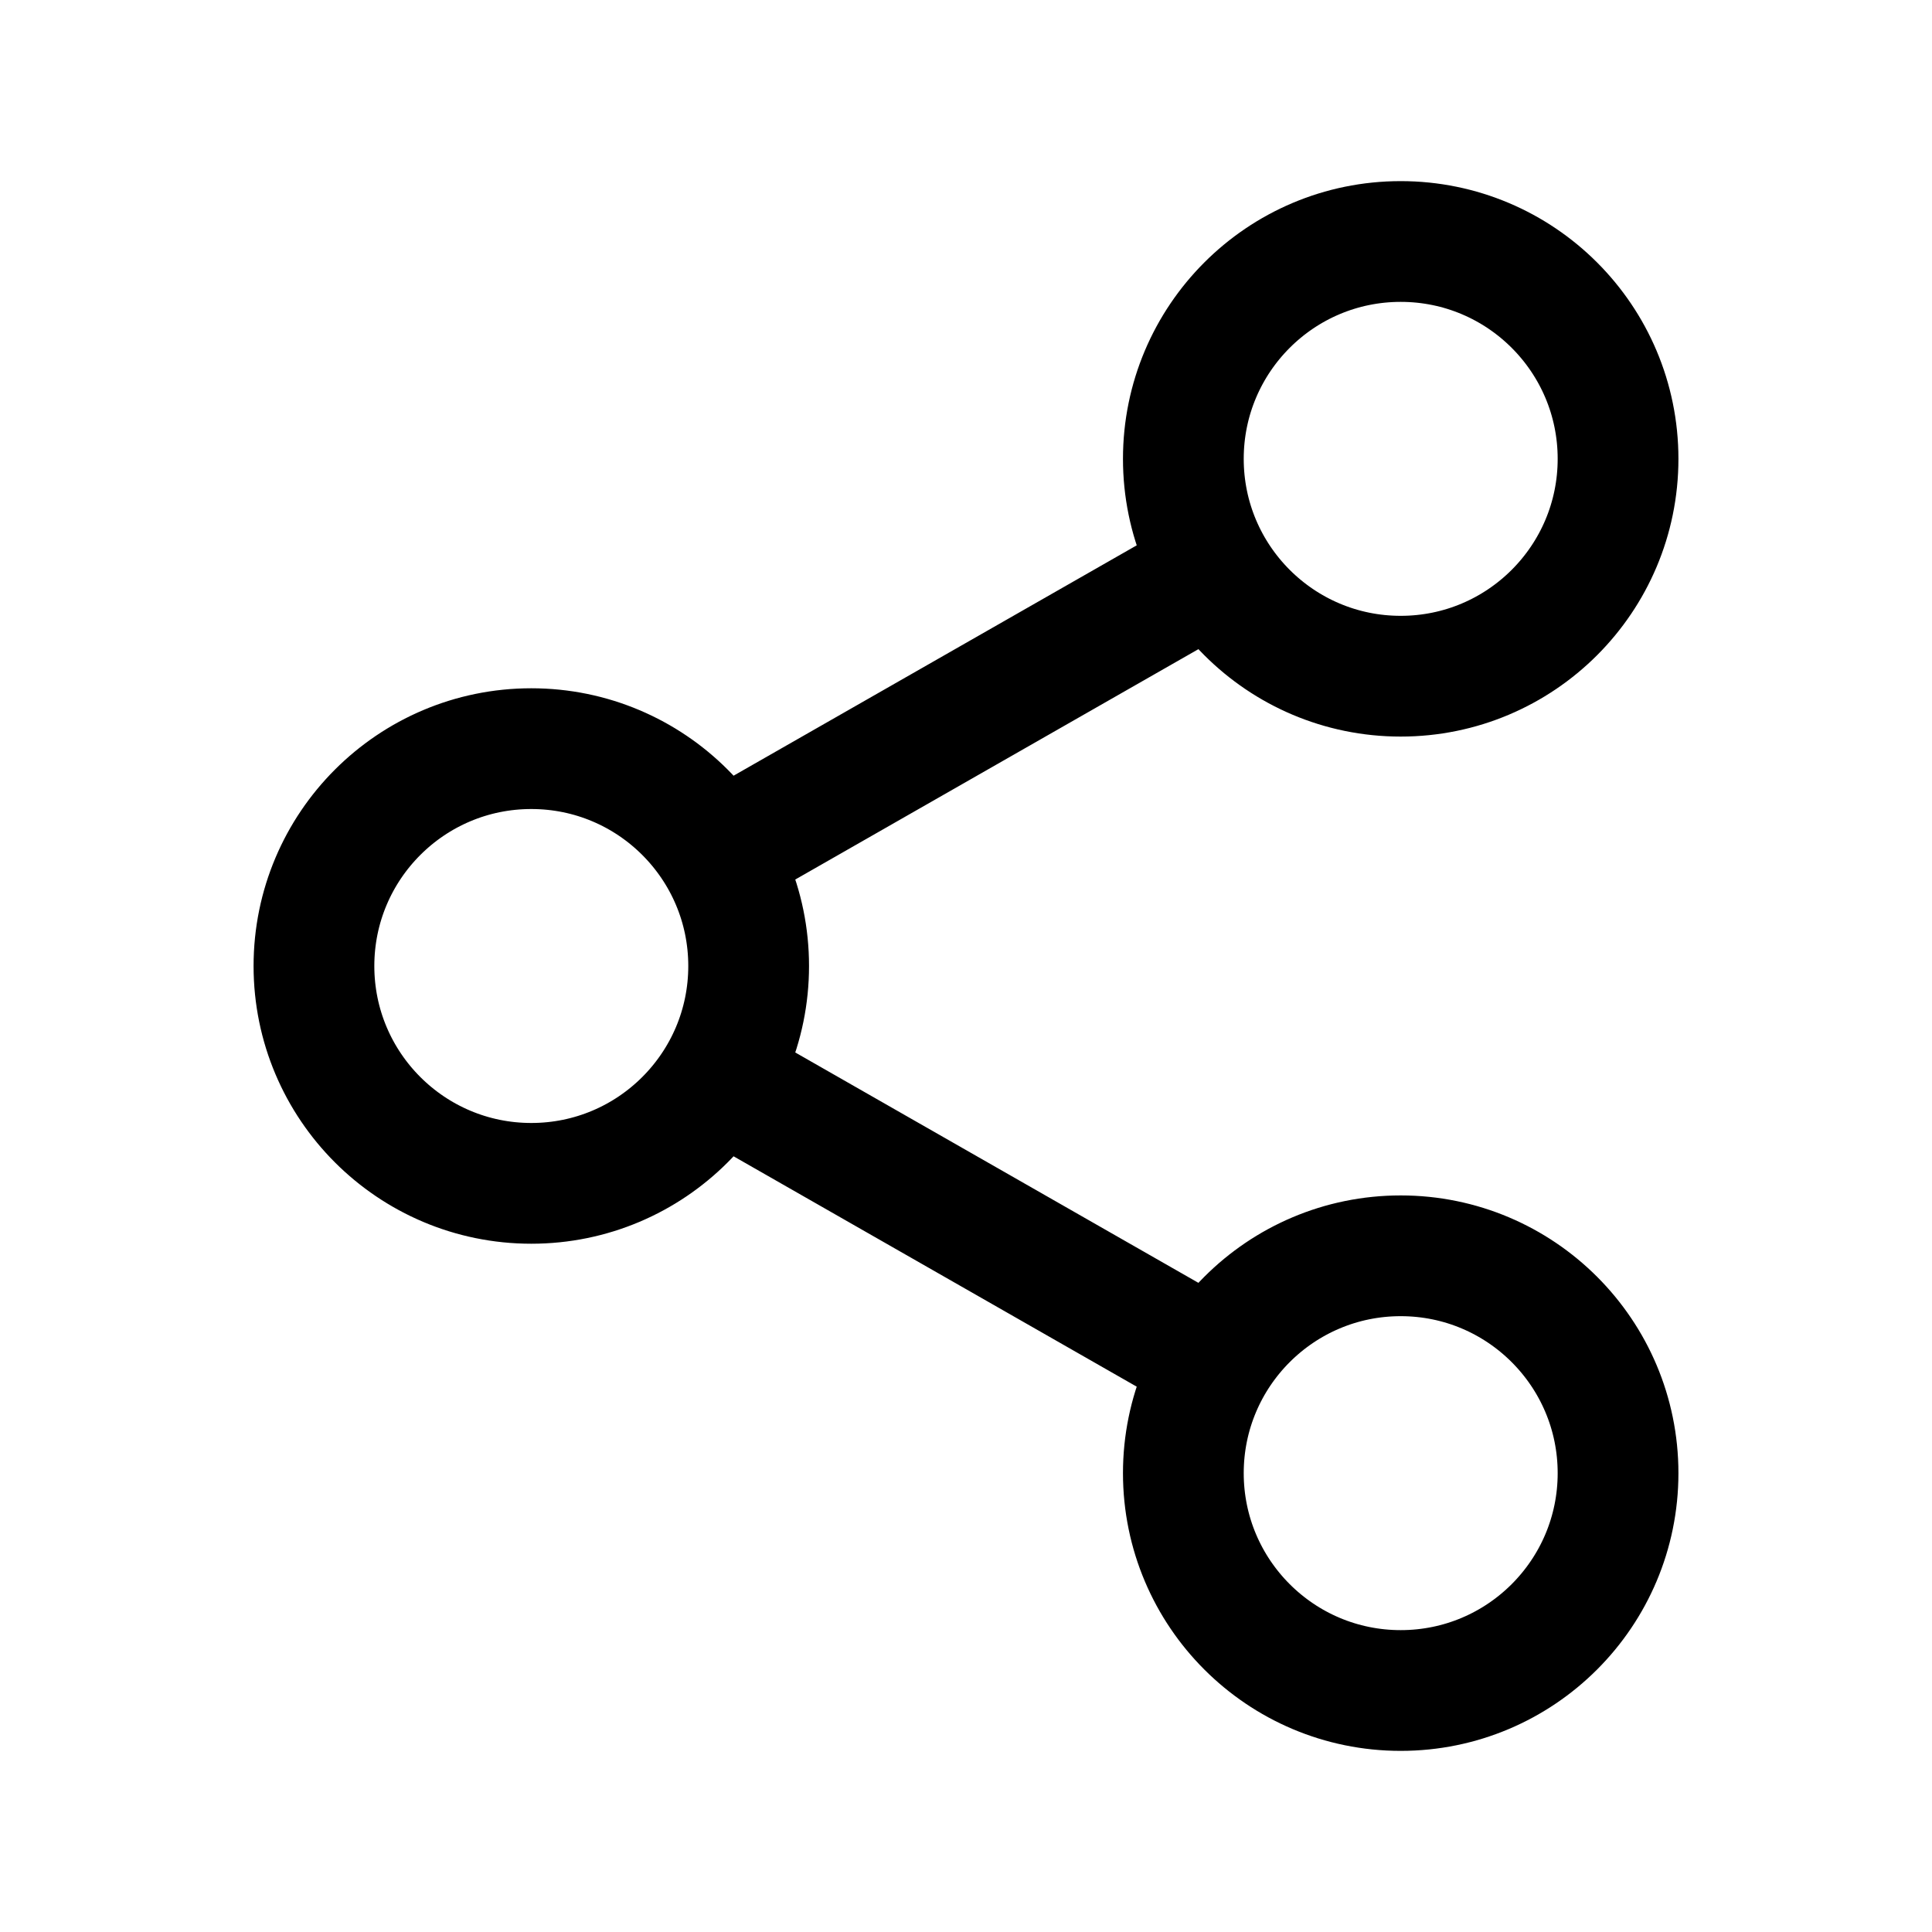
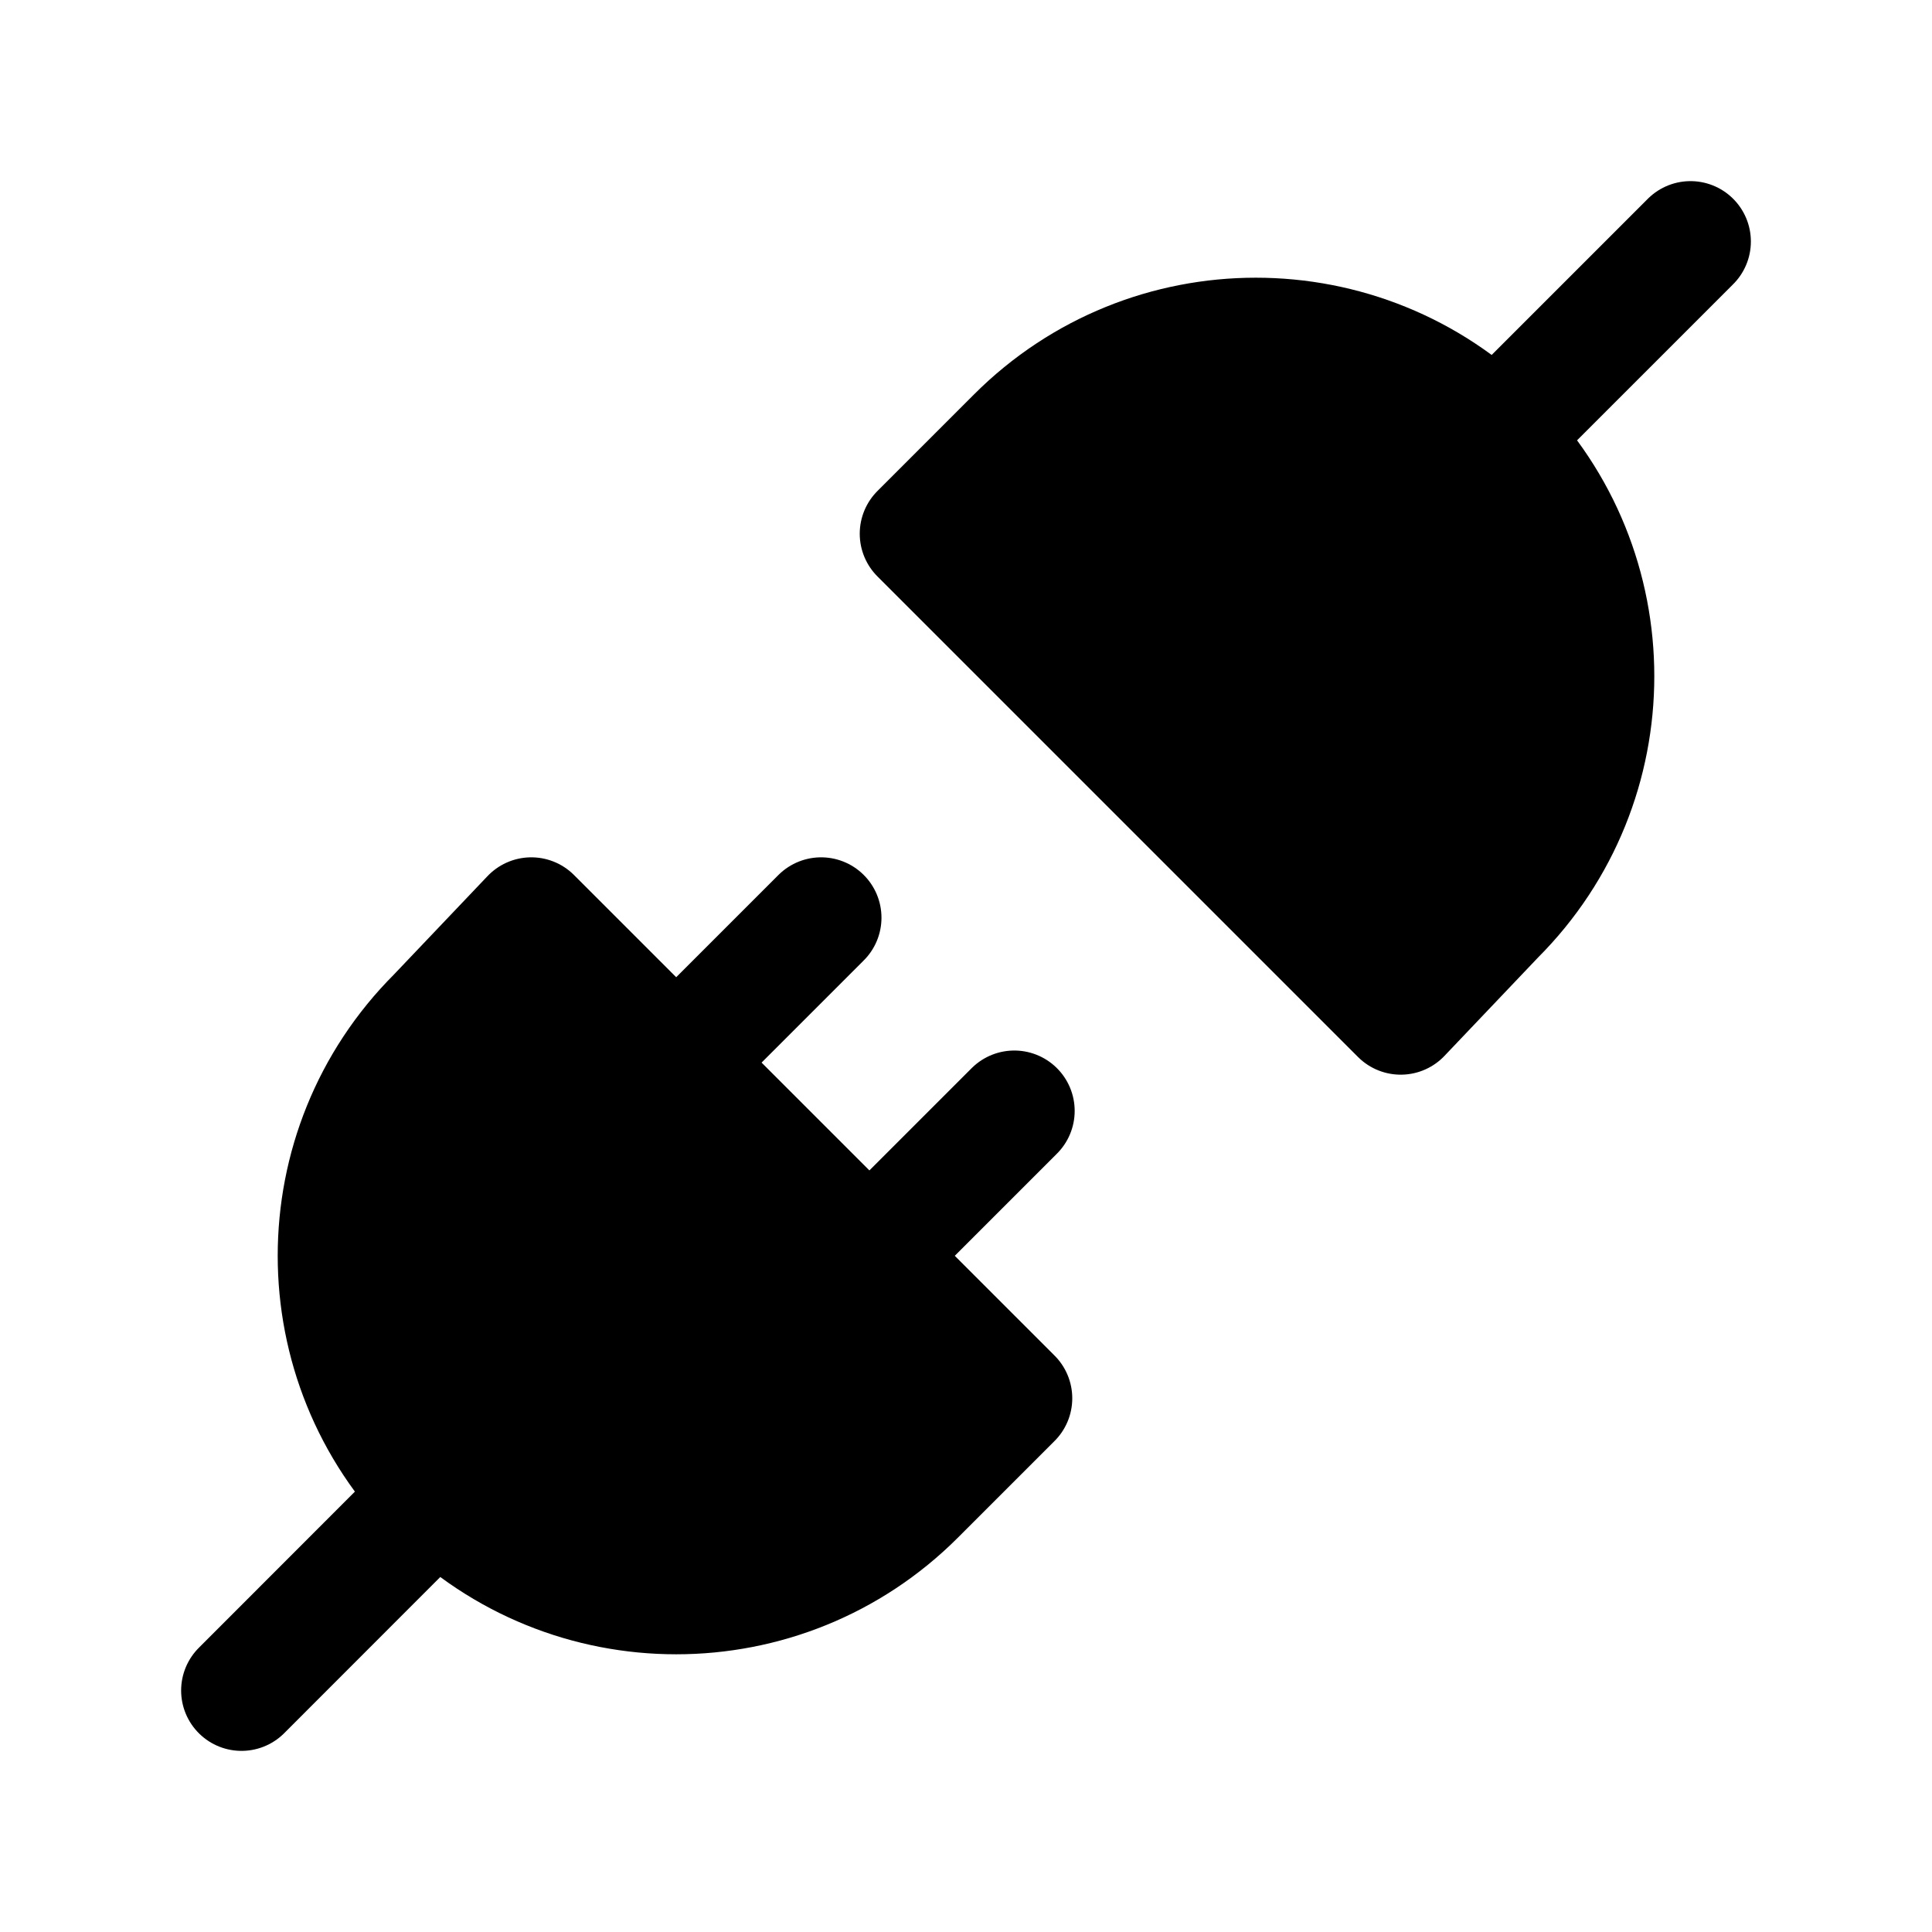
<svg xmlns="http://www.w3.org/2000/svg" fill="none" viewBox="0 0 16 16">
-   <path stroke="currentColor" stroke-linejoin="round" d="M10.1 4.7 5.9 7.1m0 1.8 4.2 2.4m1.5 2.7a1.8 1.8 0 1 0 0-3.6 1.8 1.8 0 0 0 0 3.6Zm0-8.4a1.8 1.8 0 1 0 0-3.6 1.8 1.8 0 0 0 0 3.6ZM4.4 9.8a1.8 1.8 0 1 0 0-3.6 1.8 1.8 0 0 0 0 3.6Z" />
+   <path fill="currentColor" d="M3.62 8.42a2.8 2.8 0 0 0 3.96 3.96l.8-.8L4.4 7.6zM12.38 7.58a2.8 2.8 0 0 0-3.96-3.96l-.8.8L11.6 8.4z" />
+   <path stroke="currentColor" stroke-linecap="round" stroke-linejoin="round" d="m2 14 1.62-1.621M6.8 7.6 5.6 8.8m2.8.4-1.2 1.2M14 2l-1.62 1.62m0 0a2.8 2.8 0 0 1 0 3.96l-.78.82-3.98-3.98.8-.8a2.8 2.8 0 0 1 3.96 0m-8.76 4.8a2.8 2.8 0 0 0 3.96 3.96l.8-.8L4.4 7.6z" />
</svg>
